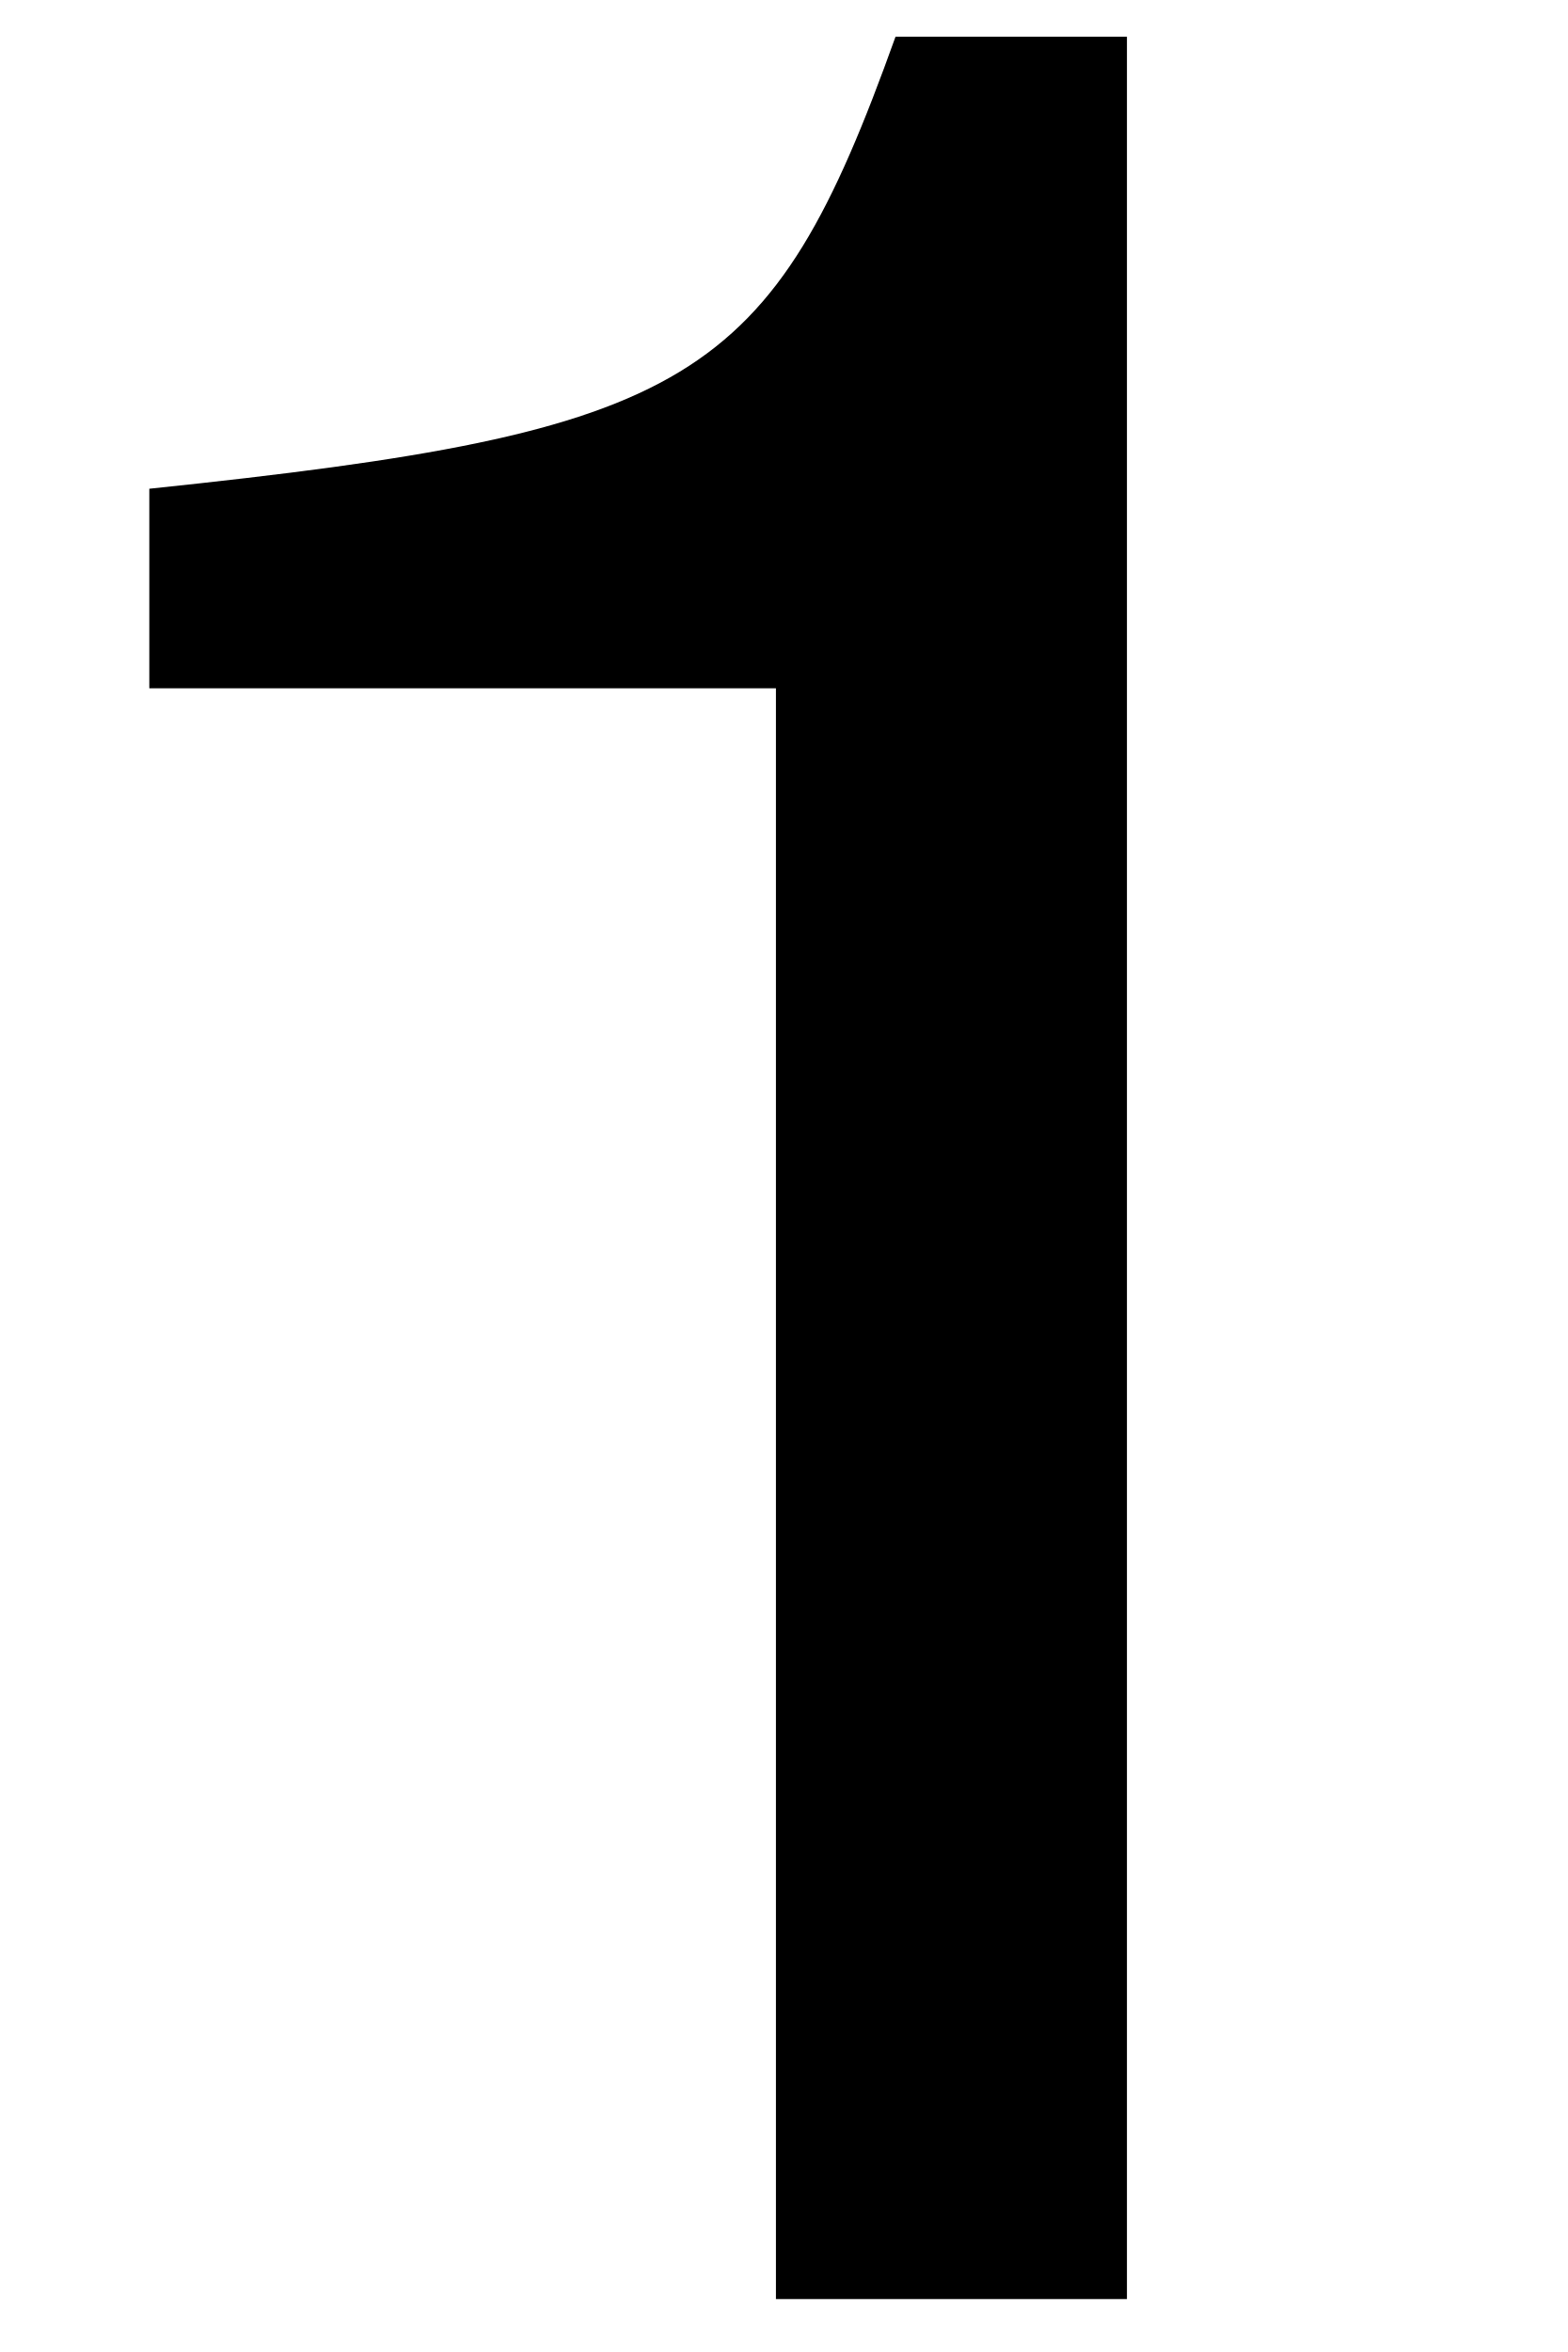
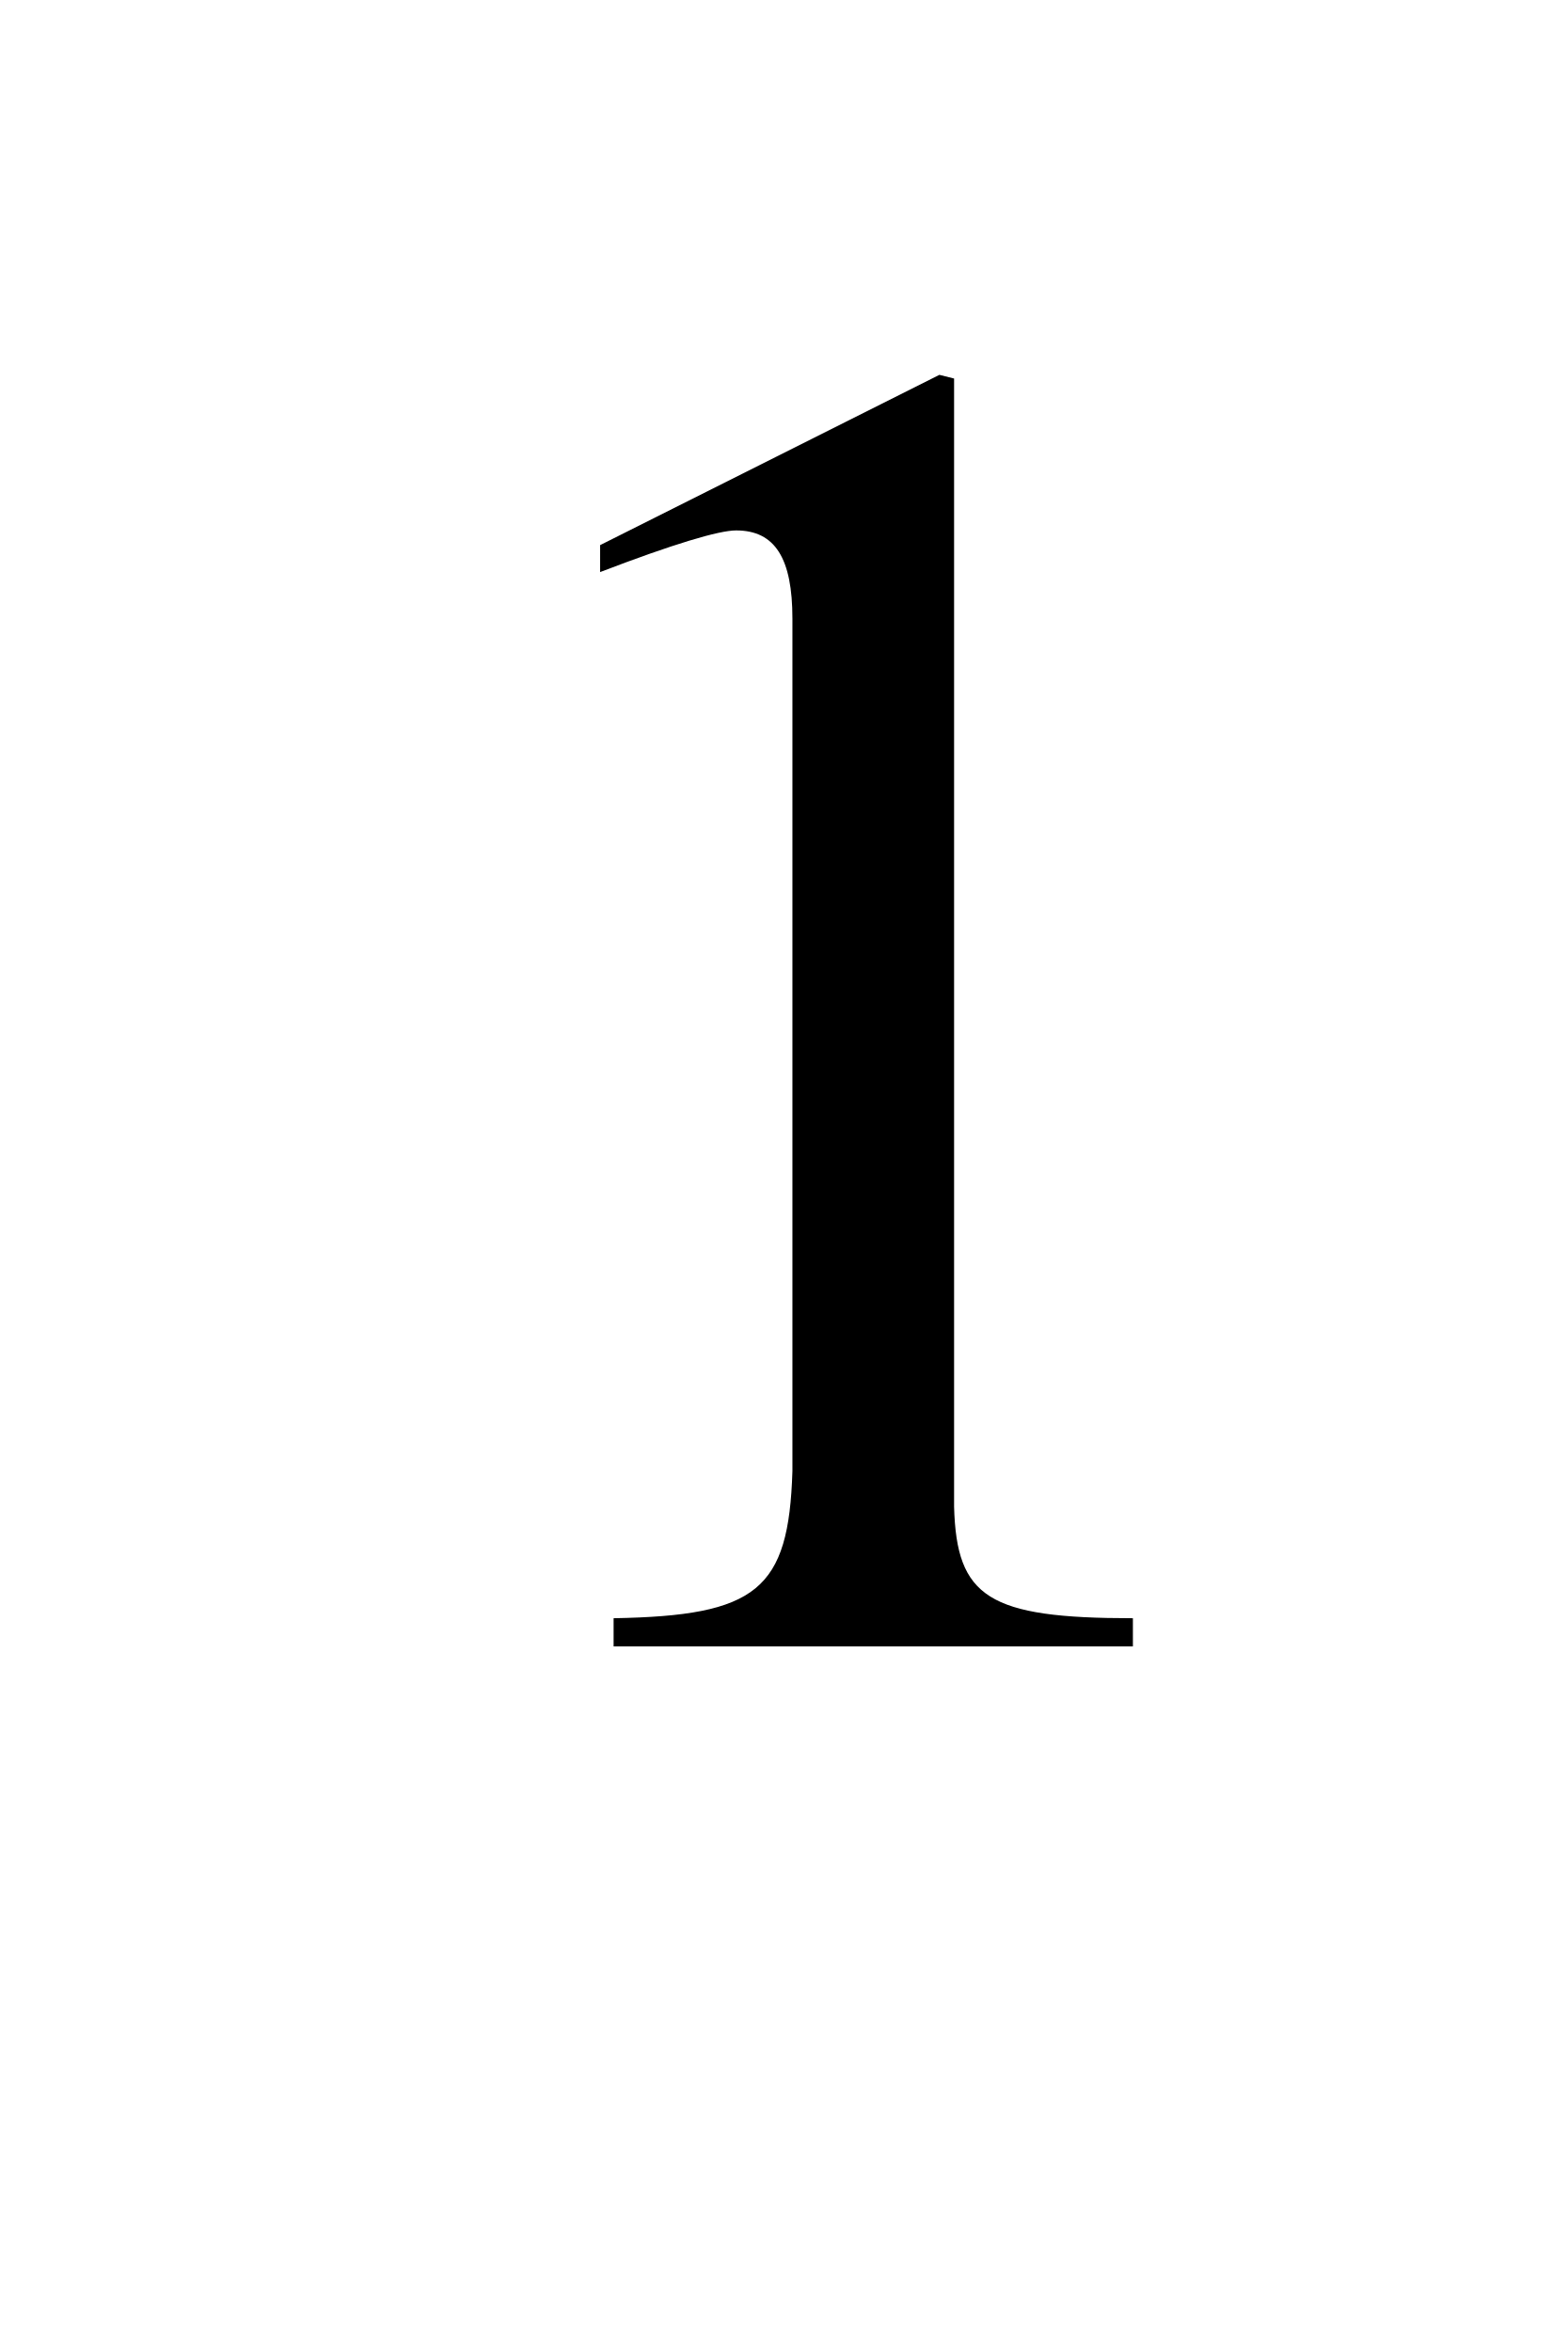
- <svg xmlns="http://www.w3.org/2000/svg" width="50" height="75">
+ <svg xmlns="http://www.w3.org/2000/svg" width="20" height="30">
  <g>
-     <text stroke="#000" transform="matrix(5.307338,0,0,4.15583,-253.0169,-127.2391) " xml:space="preserve" text-anchor="left" font-family="Helvetica, Arial, sans-serif" font-size="24" id="svg_6" y="48.259" x="46.116" fill-opacity="null" stroke-opacity="null" stroke-width="0" fill="#000000">1</text>
+     <rect fill="none" id="canvas_background" height="32" width="22" y="-1" x="-1" />
+   </g>
+   <g>
+     <text xml:space="preserve" text-anchor="left" font-family="Georgia, Times, 'Times New Roman', serif" font-size="24" id="svg_1" y="21" x="5" fill-opacity="null" stroke-opacity="null" stroke-width="0" stroke="#000" fill="#000000">1</text>
  </g>
</svg>
